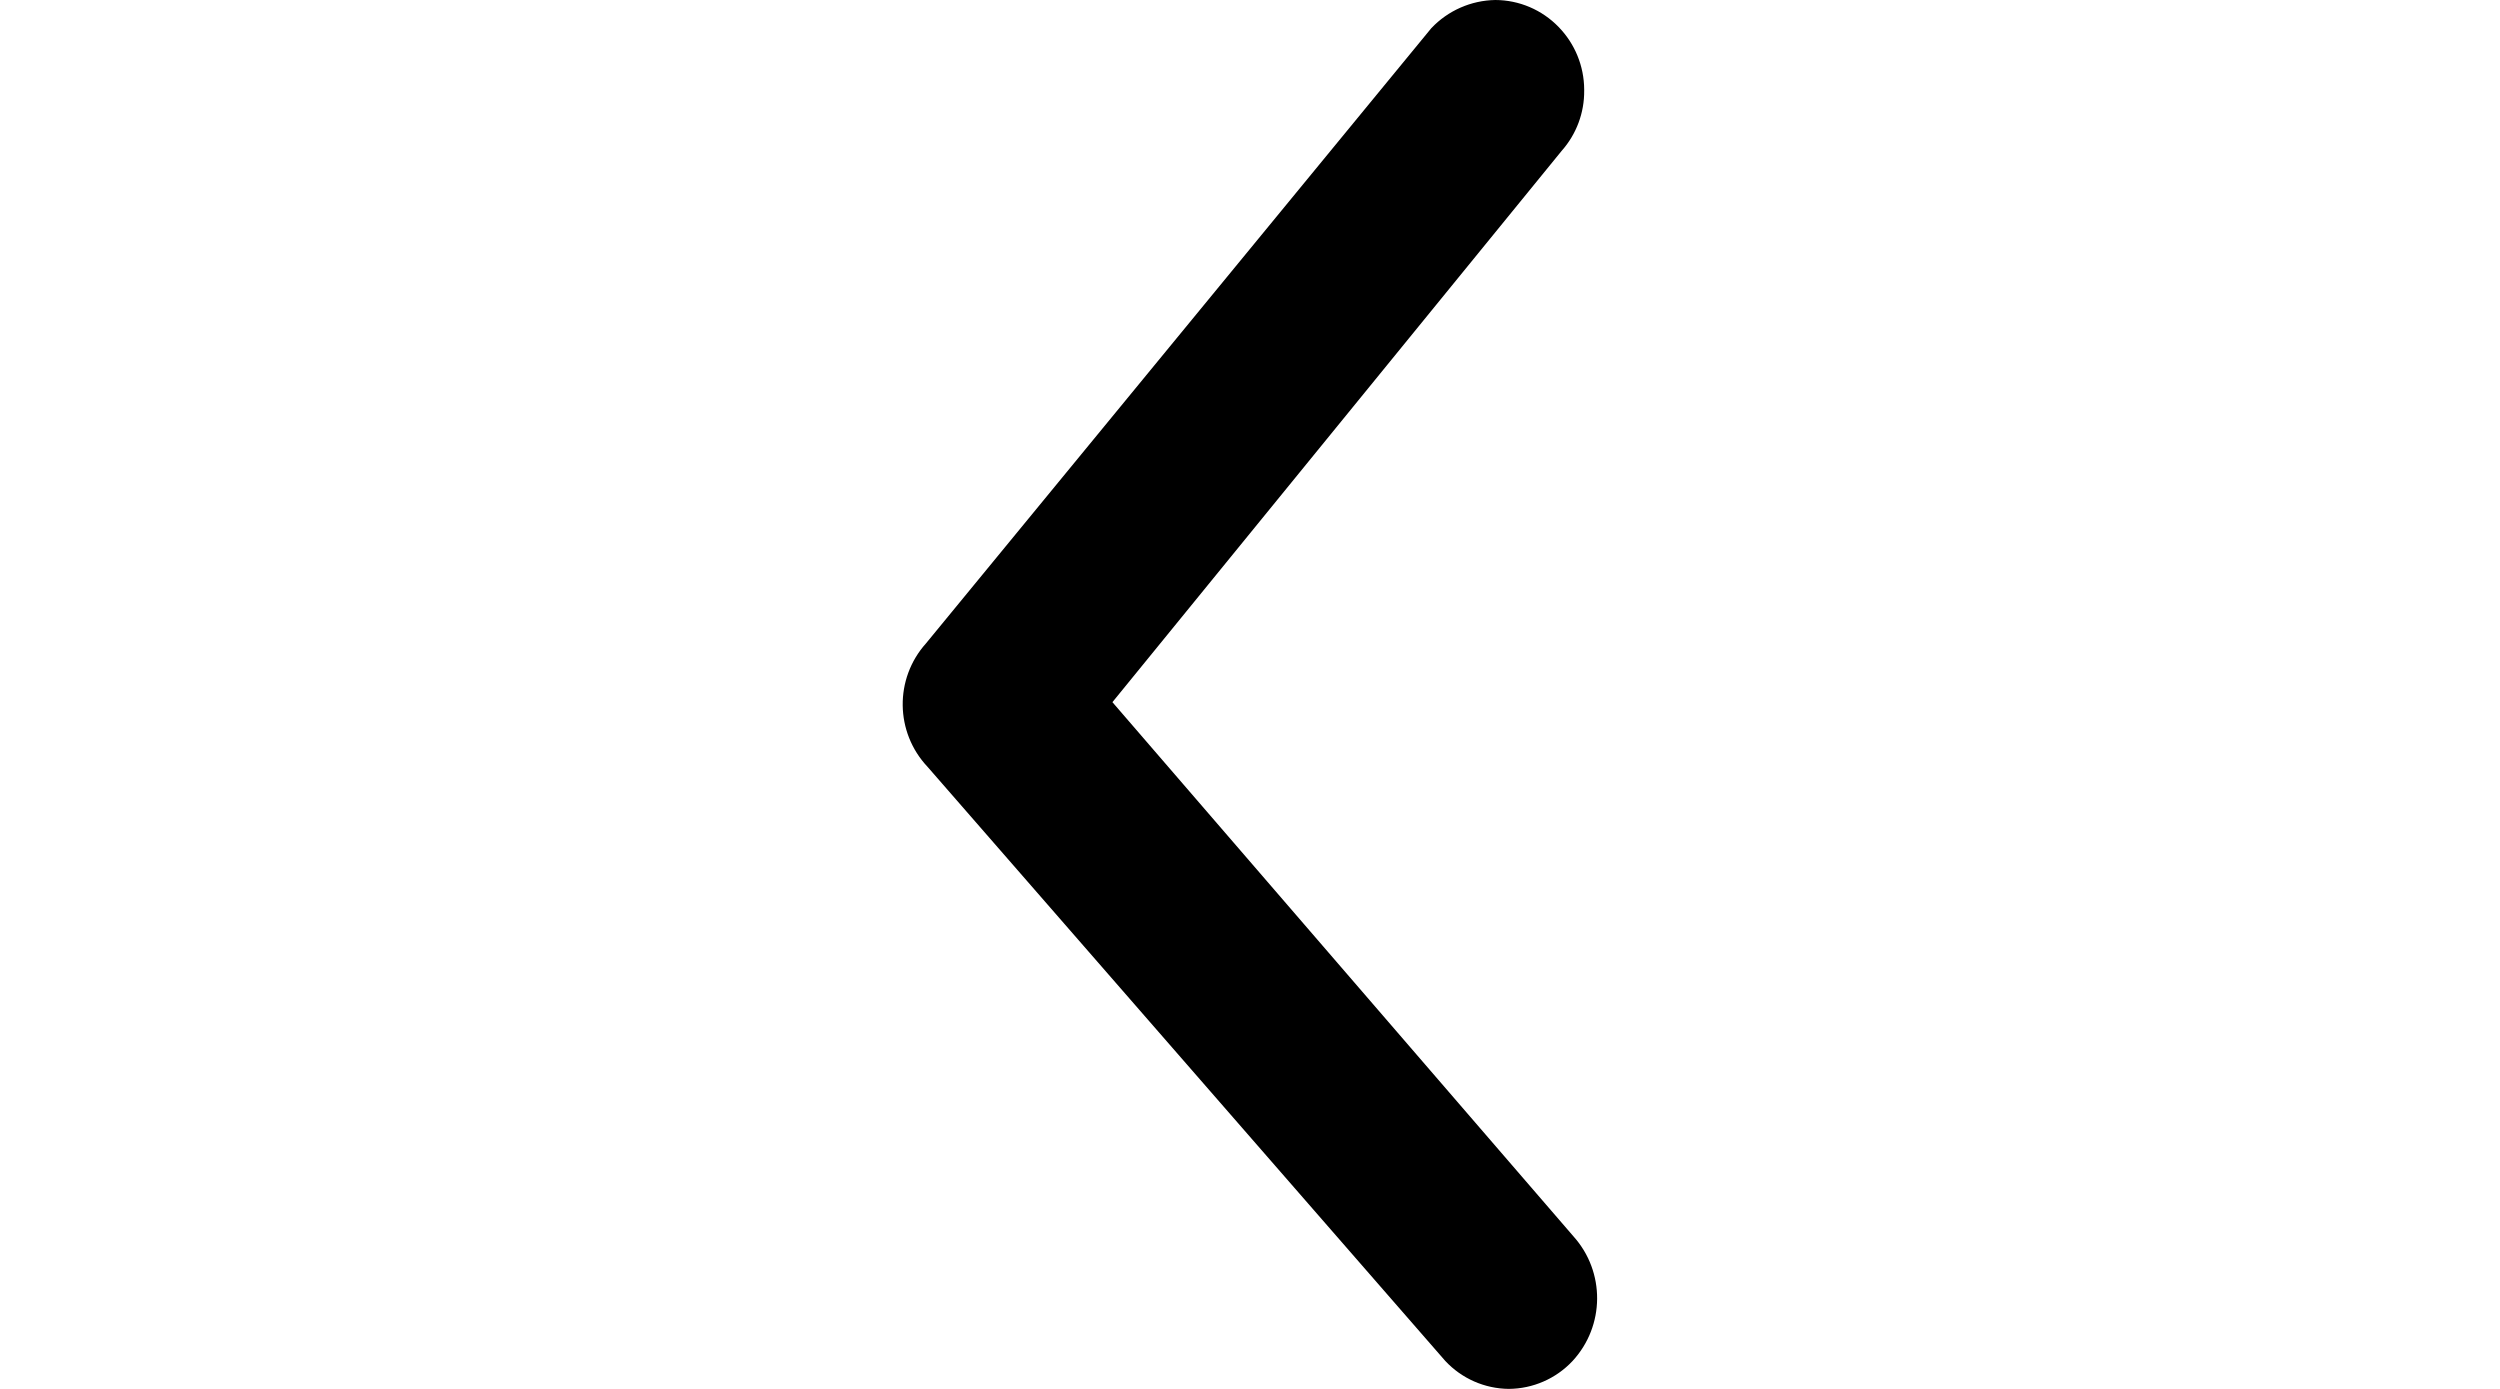
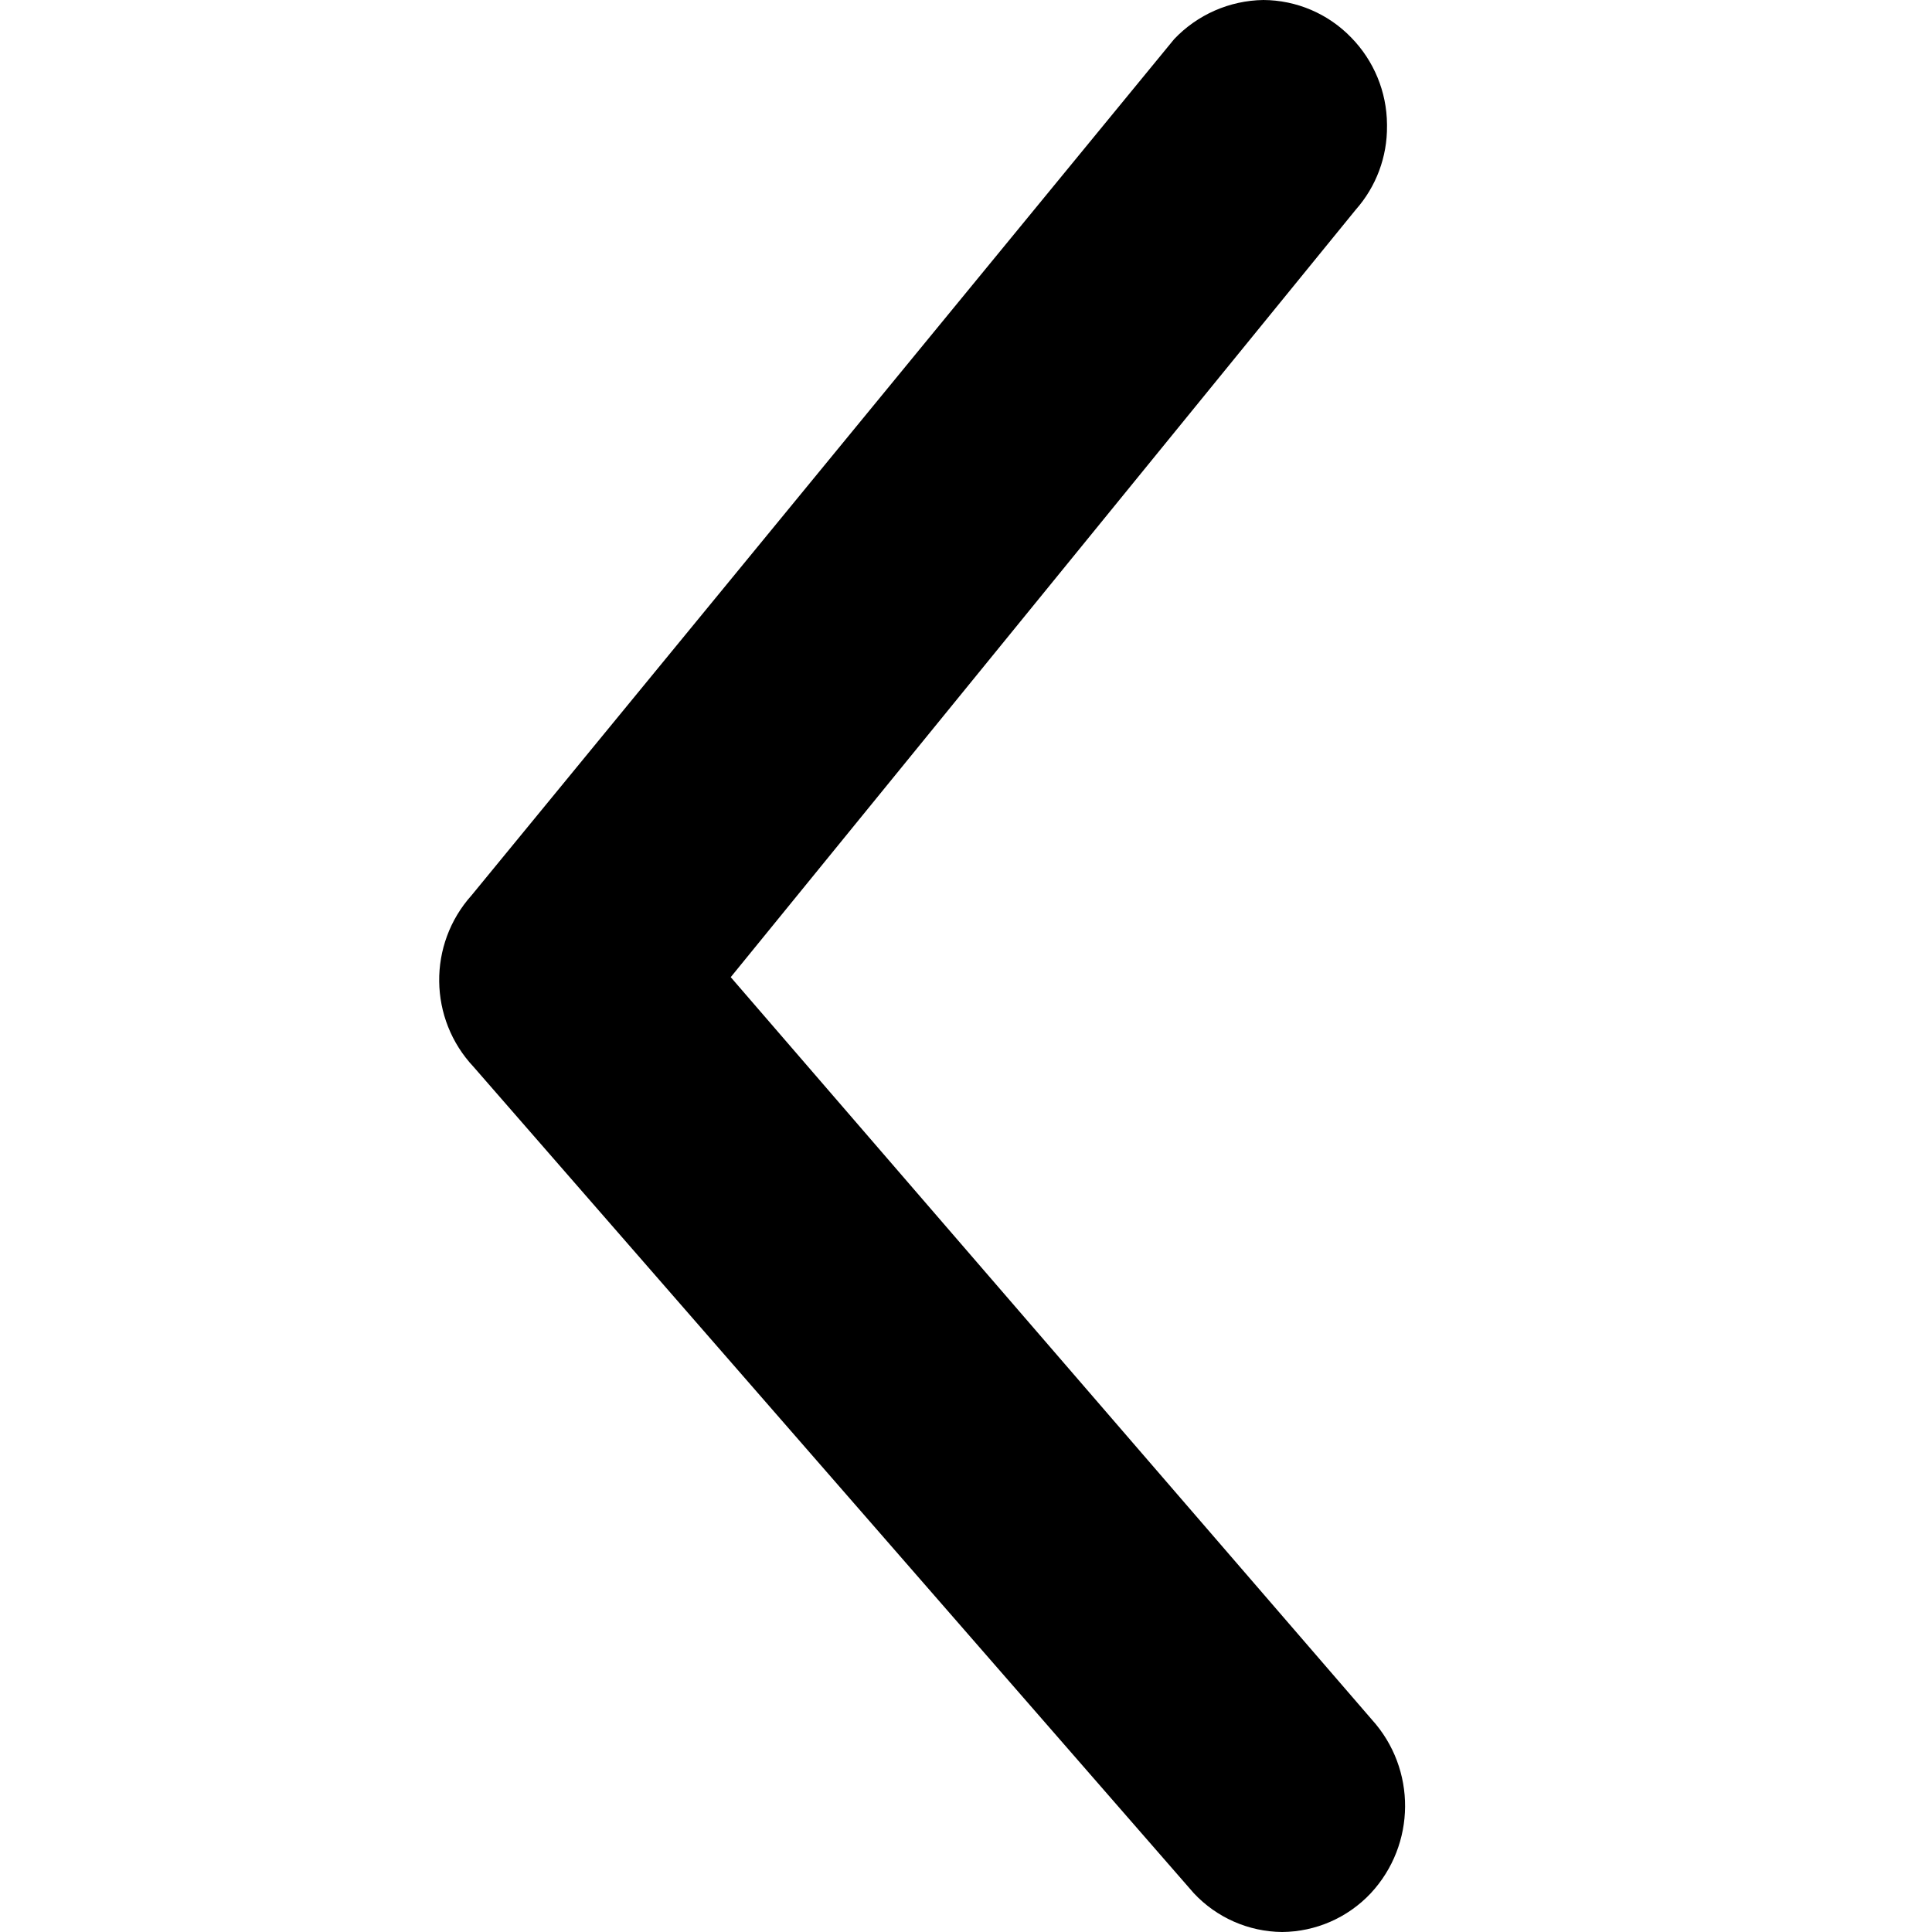
- <svg xmlns="http://www.w3.org/2000/svg" width="18" height="10" viewBox="0 0 9 18">
-   <path id="back-icon" d="M17.638,1.969l-7.7,6.71a1.182,1.182,0,0,1-1.6.02L.365,2.15A1.169,1.169,0,0,1,0,1.321,1.146,1.146,0,0,1,.35.5,1.168,1.168,0,0,1,1.159.169h.015a1.159,1.159,0,0,1,.78.291L9.1,6.283,16.022.309A1.2,1.2,0,0,1,17.64.321a1.143,1.143,0,0,1,.36.825,1.14,1.14,0,0,1-.362.823" transform="translate(9) rotate(90)" fill="current" />
+ <svg xmlns="http://www.w3.org/2000/svg" viewBox="0 0 22 22">
+   <g id="back-icon" transform="translate(-216 -86)">
+     <rect id="사각형_8376" data-name="사각형 8376" width="22" height="22" transform="translate(216 86)" fill="none" opacity="0" />
+     <path id="패스_32763" data-name="패스 32763" d="M21.558,2.406l-9.408,8.2a1.445,1.445,0,0,1-1.955.024l-9.749-8A1.429,1.429,0,0,1,0,1.614a1.4,1.4,0,0,1,.427-1A1.428,1.428,0,0,1,1.416.206h.019a1.416,1.416,0,0,1,.953.356l8.739,7.117,8.454-7.3A1.463,1.463,0,0,1,21.56.392,1.4,1.4,0,0,1,22,1.4a1.394,1.394,0,0,1-.442,1.006" transform="translate(232 86) rotate(90)" fill="current" />
+   </g>
</svg>
